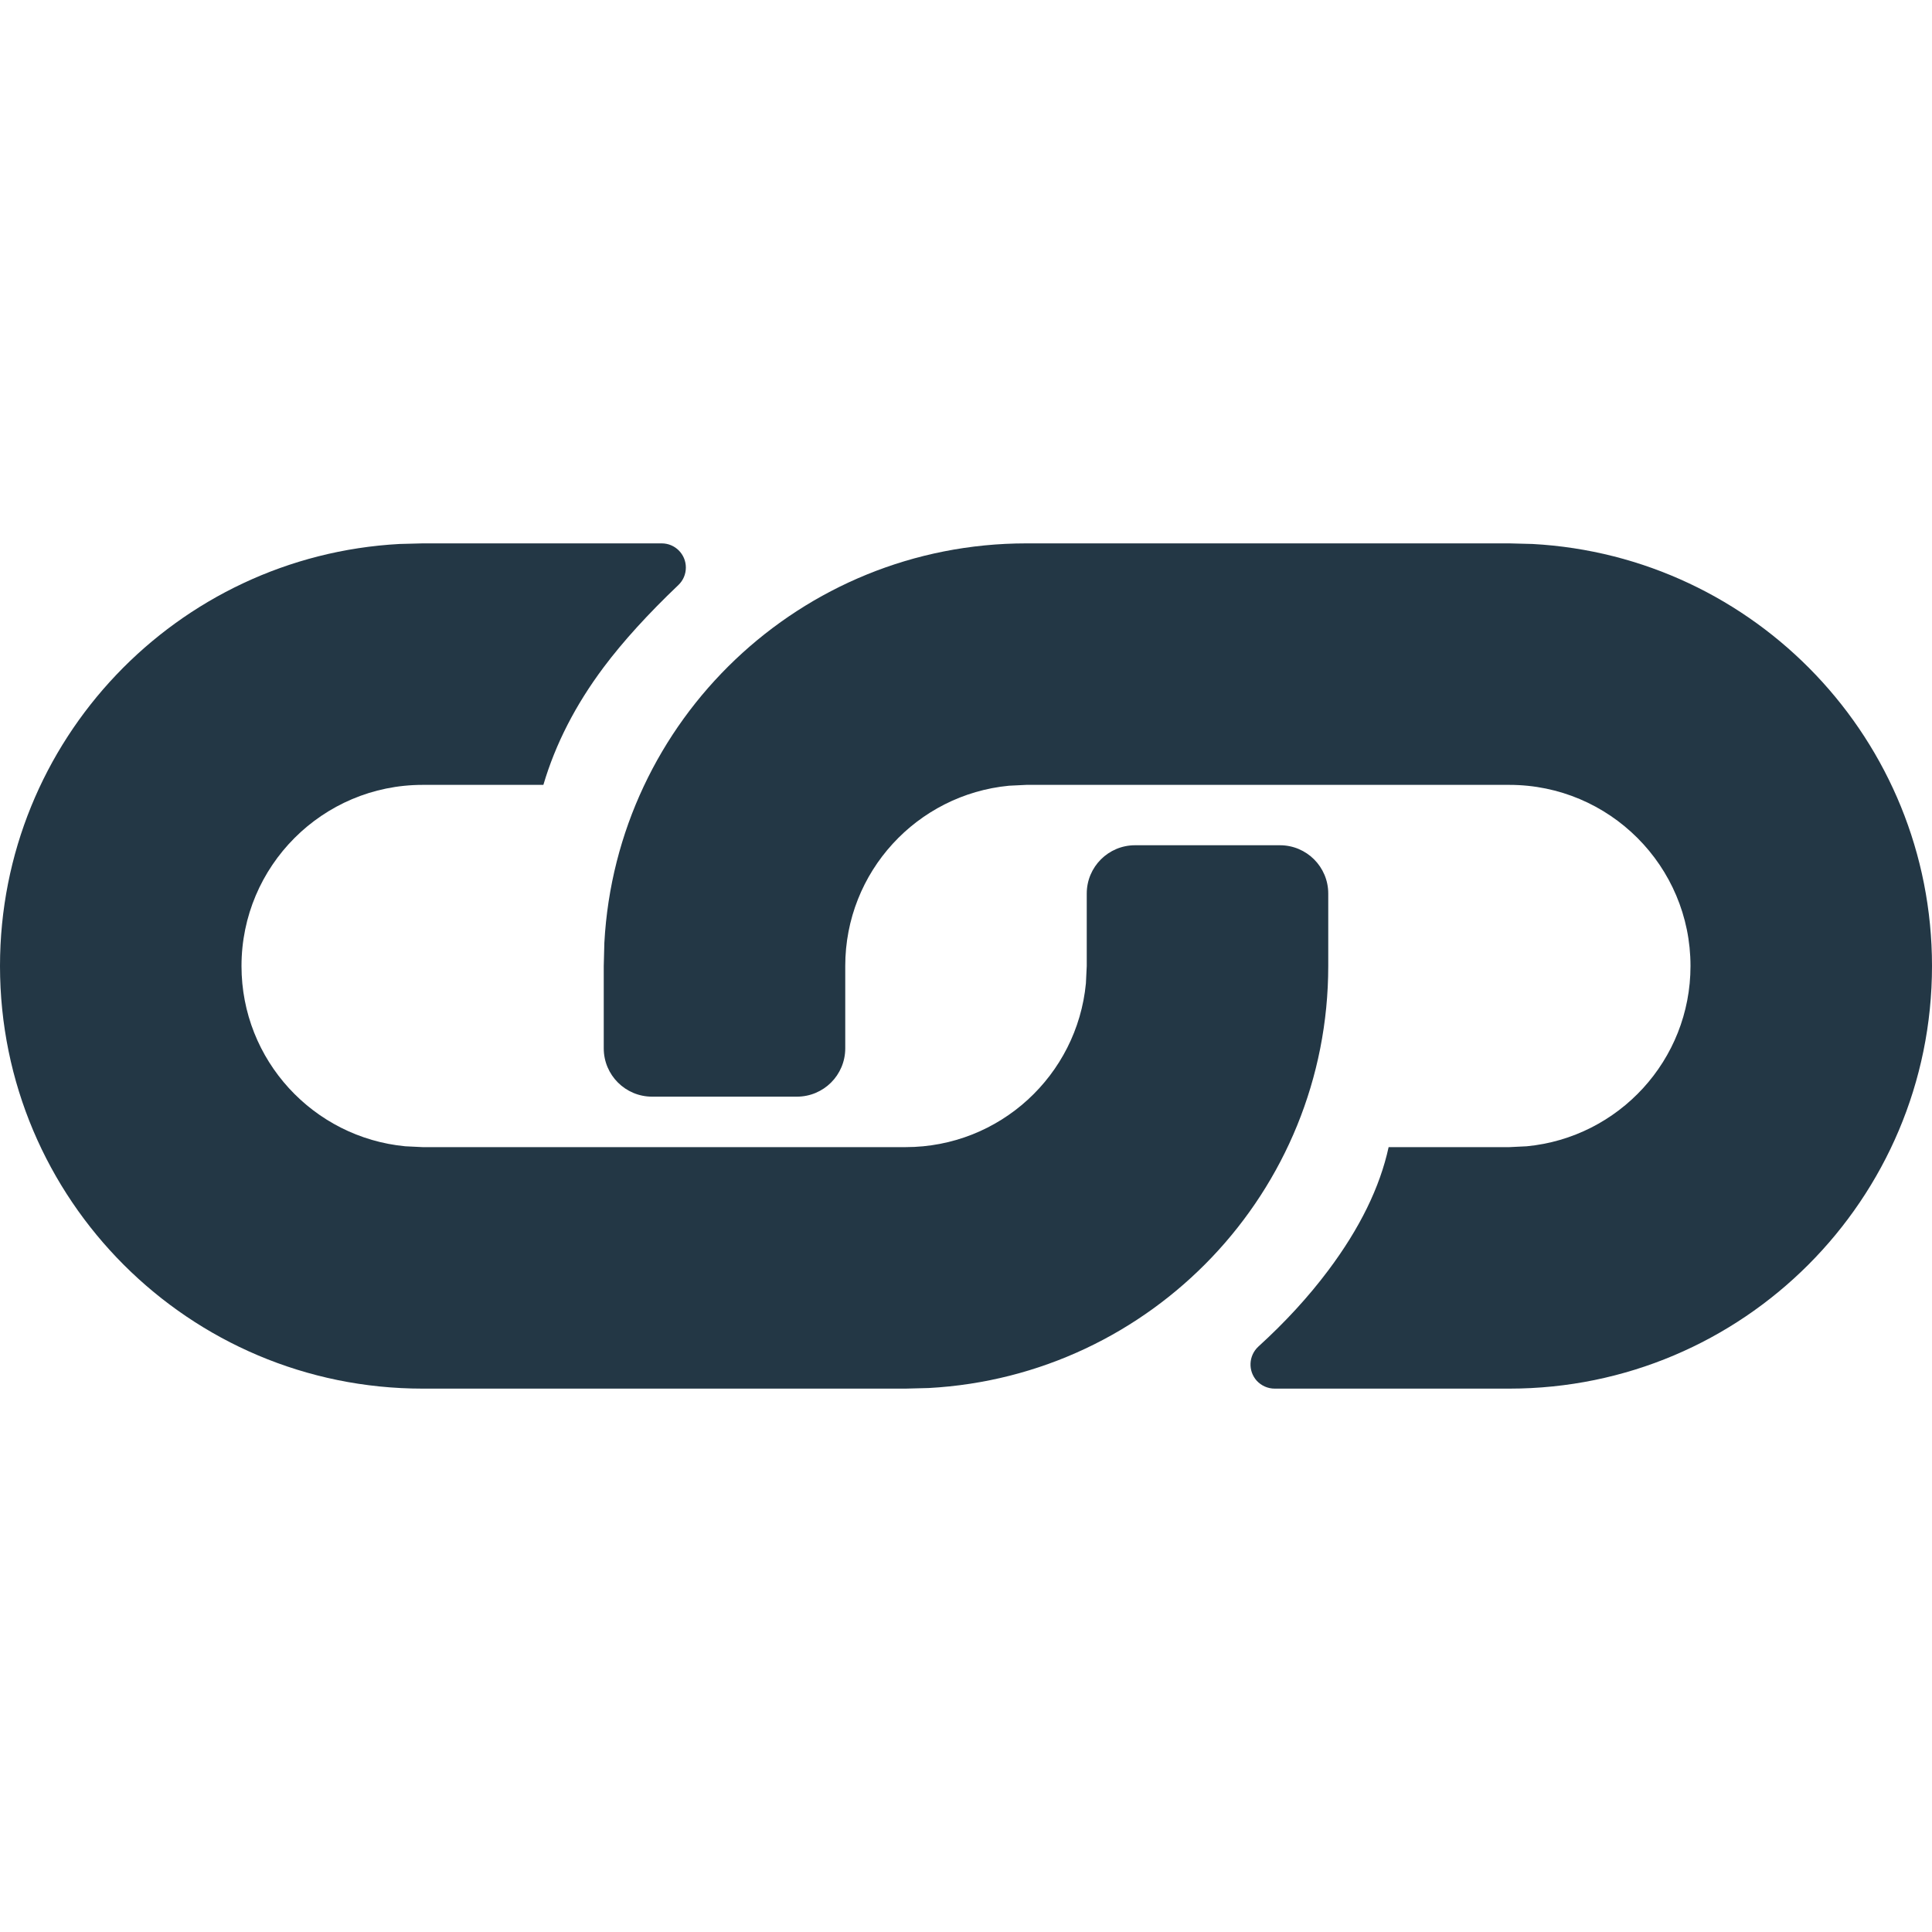
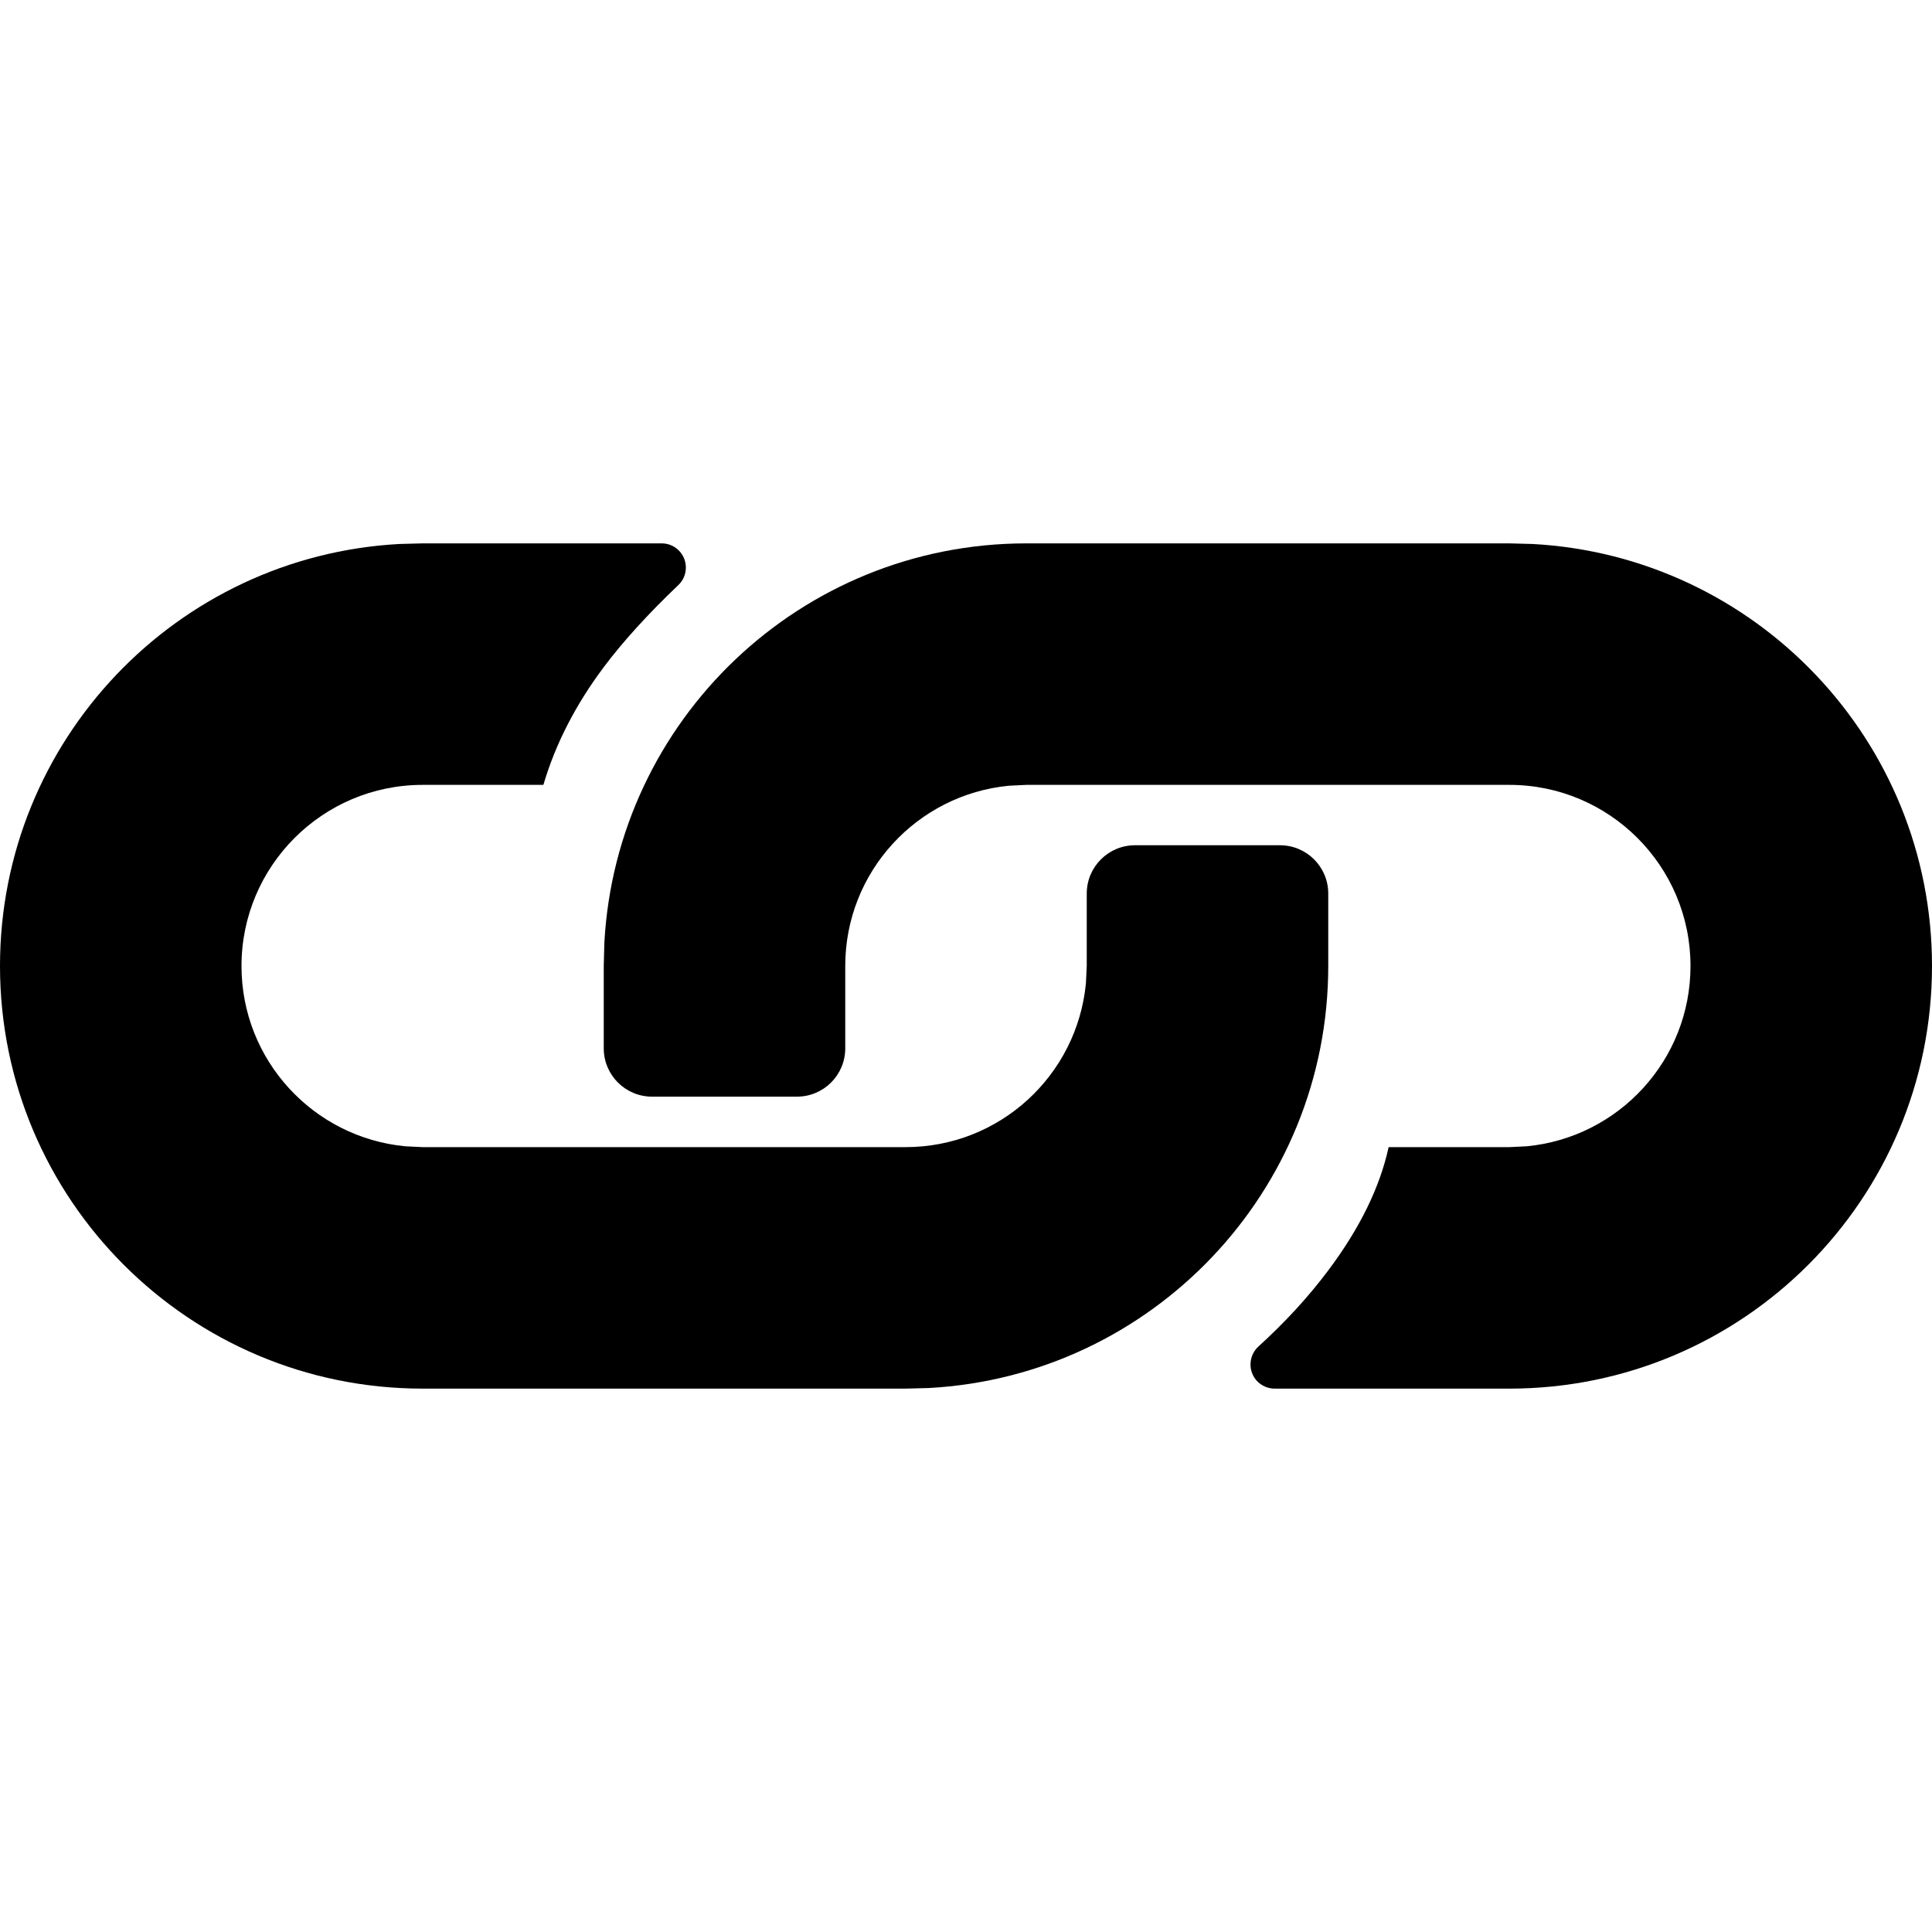
- <svg xmlns="http://www.w3.org/2000/svg" width="16px" height="16px" viewBox="0 0 16 16" version="1.1">
-   <g id="Icons/Standards/chain" stroke="none" stroke-width="1" fill="none" fill-rule="evenodd">
-     <rect id="Spacer" x="0" y="0" width="16" height="16" />
-     <path d="M5.618,4.845 C5.365,5.086 5.159,5.313 5,5.525 C4.767,5.836 4.6,6.161 4.5,6.5 L3.5,6.5 C2.672,6.5 2,7.172 2,8 C2,8.78 2.595,9.42 3.356,9.493 L3.5,9.5 L7.5,9.5 C8.28,9.5 8.92,8.905 8.993,8.144 L9,8 L9,7.4 C9,7.179 9.179,7 9.4,7 L10.6,7 C10.821,7 11,7.179 11,7.4 L11,8 L11,8 C11,9.869 9.536,11.395 7.692,11.495 L7.5,11.5 L3.5,11.5 C1.567,11.5 0,9.933 0,8 C0,6.131 1.464,4.605 3.308,4.505 L3.5,4.5 L5.48,4.5 C5.591,4.5 5.68,4.59 5.68,4.7 C5.68,4.755 5.658,4.807 5.618,4.845 Z" id="Rectangle" fill="#233745" fill-rule="nonzero" />
-     <path d="M7,7.318 L7,8 L7,8 C7,8.78 7.595,9.42 8.356,9.493 L8.5,9.5 L12.5,9.5 C13.328,9.5 14,8.828 14,8 C14,7.22 13.405,6.58 12.644,6.507 L12.5,6.5 L11.5,6.5 C11.428,6.168 11.261,5.827 11,5.479 C10.836,5.26 10.643,5.05 10.421,4.848 C10.34,4.773 10.334,4.647 10.408,4.565 C10.446,4.524 10.5,4.5 10.556,4.5 L12.5,4.5 L12.5,4.5 C14.433,4.5 16,6.067 16,8 C16,9.869 14.536,11.395 12.692,11.495 L12.5,11.5 L8.5,11.5 C6.631,11.5 5.105,10.036 5.005,8.192 L5,8 L5,7.318 C5,7.097 5.179,6.918 5.4,6.918 L6.6,6.918 C6.821,6.918 7,7.097 7,7.318 C7,7.318 7,7.318 7,7.318 Z" id="Rectangle" fill="#233745" fill-rule="nonzero" transform="translate(10.5, 8) scale(1, -1) translate(-10.5, -8) " />
-   </g>
+ <svg xmlns="http://www.w3.org/2000/svg" fill="currentColor" width="16px" height="16px" viewBox="0 0 16 16" version="1.1">
+   <path d="M0 0h24v24H0z" fill="none" />
+   <path d="M5.618,4.845 C5.365,5.086 5.159,5.313 5,5.525 C4.767,5.836 4.6,6.161 4.5,6.5 L3.5,6.5 C2.672,6.5 2,7.172 2,8 C2,8.78 2.595,9.42 3.356,9.493 L3.5,9.5 L7.5,9.5 C8.28,9.5 8.92,8.905 8.993,8.144 L9,8 L9,7.4 C9,7.179 9.179,7 9.4,7 L10.6,7 C10.821,7 11,7.179 11,7.4 L11,8 L11,8 C11,9.869 9.536,11.395 7.692,11.495 L7.5,11.5 L3.5,11.5 C1.567,11.5 0,9.933 0,8 C0,6.131 1.464,4.605 3.308,4.505 L3.5,4.5 L5.48,4.5 C5.591,4.5 5.68,4.59 5.68,4.7 C5.68,4.755 5.658,4.807 5.618,4.845 Z" id="Rectangle" />
+   <path d="M7,7.318 L7,8 L7,8 C7,8.78 7.595,9.42 8.356,9.493 L8.5,9.5 L12.5,9.5 C13.328,9.5 14,8.828 14,8 C14,7.22 13.405,6.58 12.644,6.507 L12.5,6.5 L11.5,6.5 C11.428,6.168 11.261,5.827 11,5.479 C10.836,5.26 10.643,5.05 10.421,4.848 C10.34,4.773 10.334,4.647 10.408,4.565 C10.446,4.524 10.5,4.5 10.556,4.5 L12.5,4.5 L12.5,4.5 C14.433,4.5 16,6.067 16,8 C16,9.869 14.536,11.395 12.692,11.495 L12.5,11.5 L8.5,11.5 C6.631,11.5 5.105,10.036 5.005,8.192 L5,8 L5,7.318 C5,7.097 5.179,6.918 5.4,6.918 L6.6,6.918 C6.821,6.918 7,7.097 7,7.318 C7,7.318 7,7.318 7,7.318 Z" id="Rectangle" transform="translate(10.5, 8) scale(1, -1) translate(-10.5, -8) " />
</svg>
